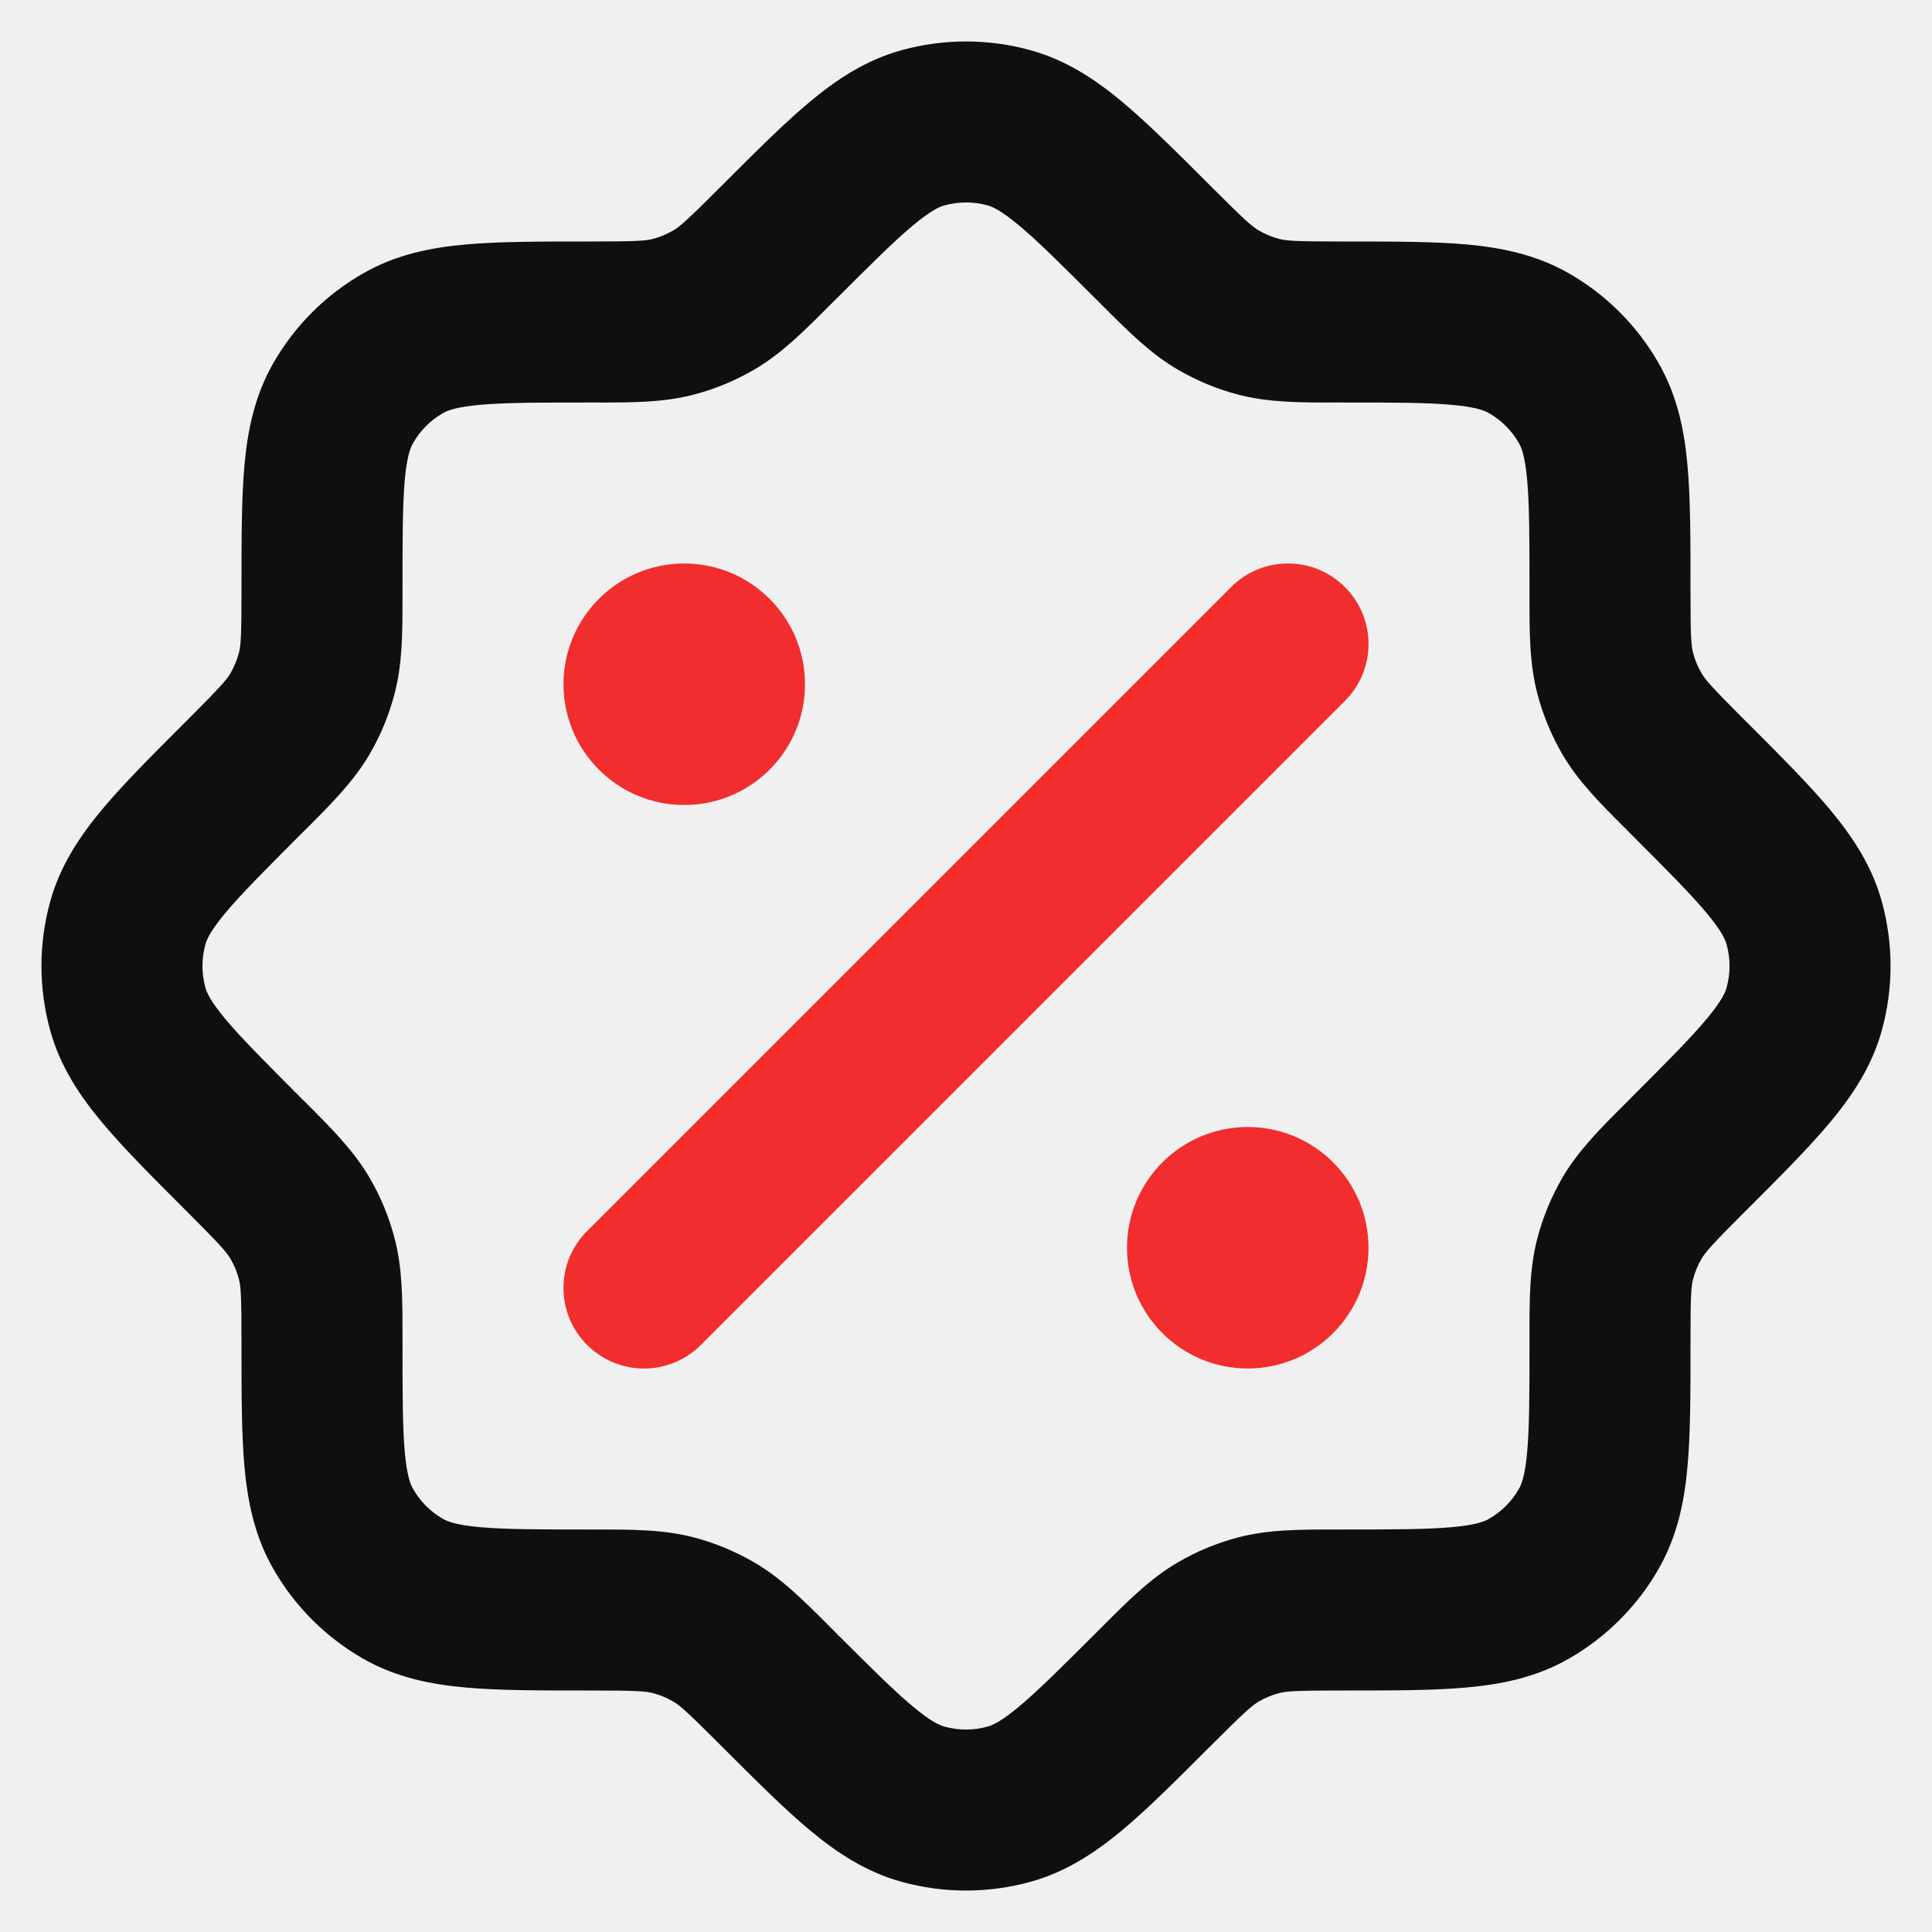
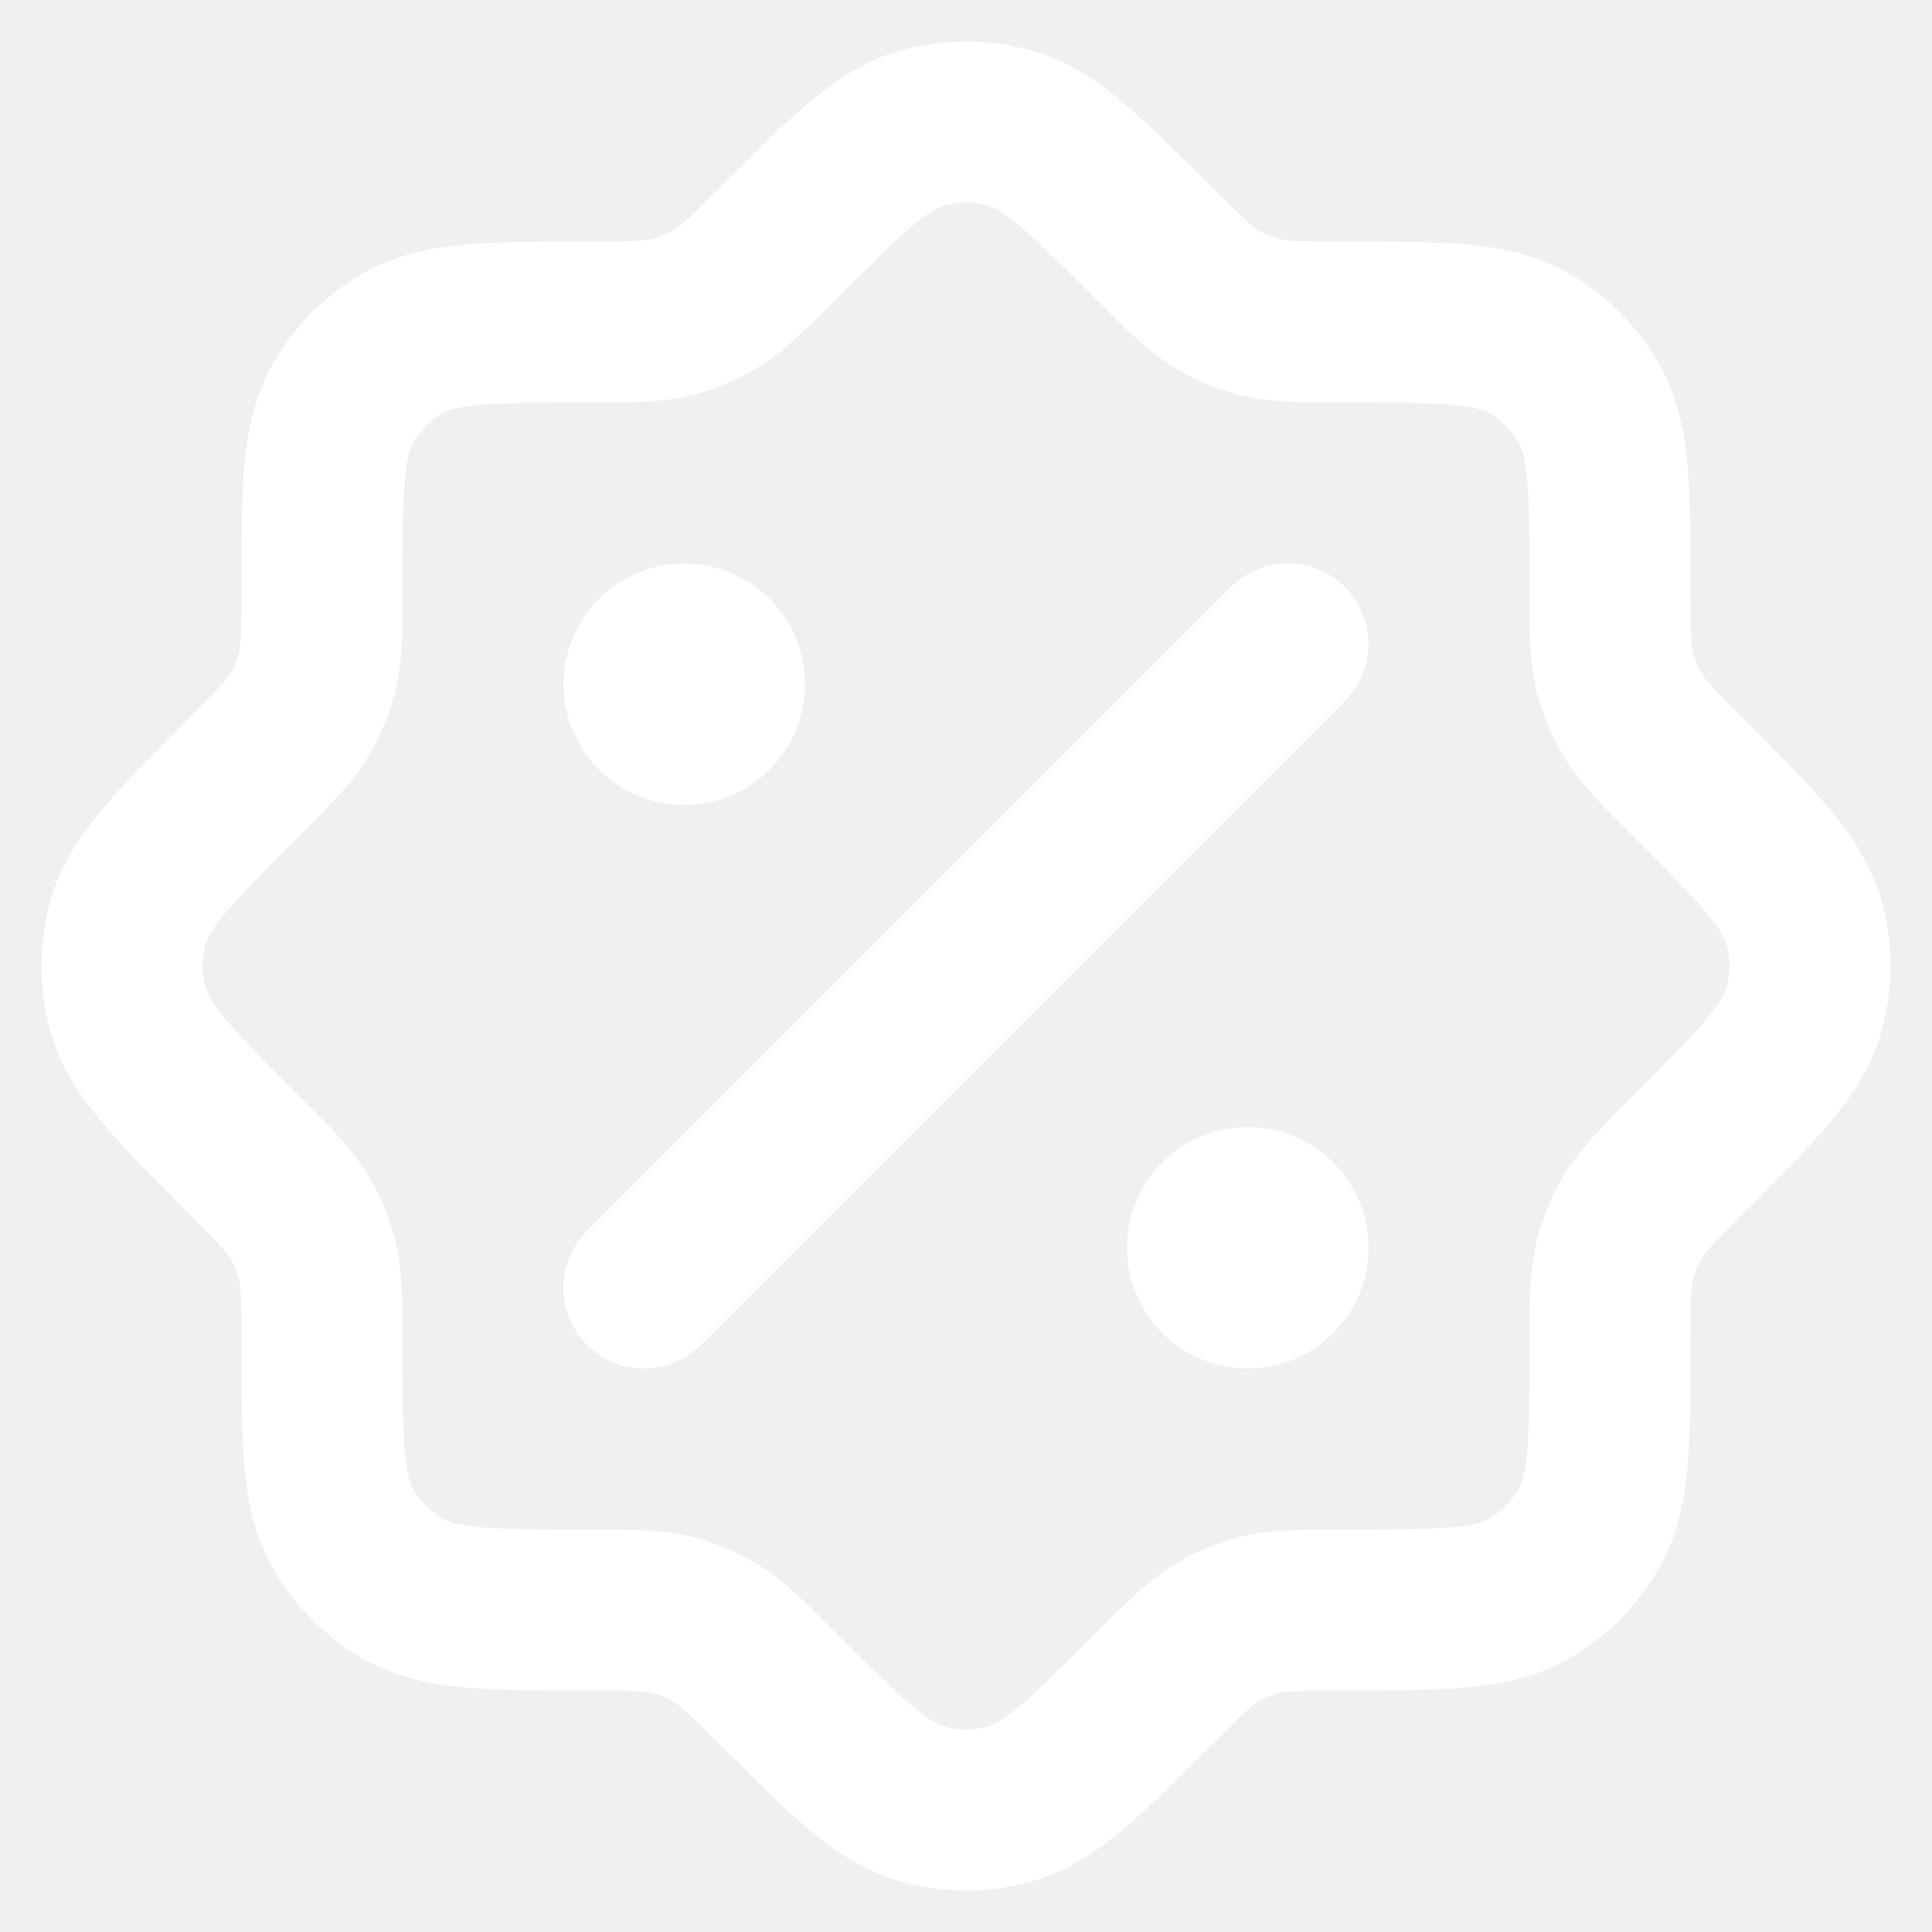
<svg xmlns="http://www.w3.org/2000/svg" width="24" height="24" viewBox="0 0 24 24" fill="none">
-   <path fill-rule="evenodd" clip-rule="evenodd" d="M11.201 0.623C11.724 0.479 12.276 0.479 12.799 0.623C13.248 0.747 13.611 0.99 13.944 1.268C14.259 1.532 14.612 1.884 15.02 2.292L15.05 2.322C15.466 2.738 15.553 2.814 15.639 2.864C15.716 2.909 15.8 2.944 15.887 2.967C15.983 2.992 16.098 3 16.686 3L16.729 3C17.306 3 17.804 3 18.213 3.036C18.646 3.075 19.074 3.161 19.48 3.39C19.951 3.658 20.342 4.048 20.609 4.52C20.839 4.925 20.925 5.354 20.963 5.786C21 6.195 21 6.694 21 7.271V7.314C21 7.901 21.007 8.016 21.033 8.113C21.056 8.2 21.09 8.283 21.136 8.361C21.186 8.447 21.262 8.534 21.677 8.95L21.707 8.979C22.116 9.388 22.468 9.74 22.732 10.056C23.01 10.389 23.253 10.752 23.377 11.201C23.521 11.724 23.521 12.276 23.377 12.799C23.253 13.248 23.01 13.611 22.732 13.944C22.468 14.26 22.116 14.612 21.707 15.021L21.677 15.05C21.262 15.466 21.186 15.553 21.136 15.639C21.09 15.717 21.056 15.8 21.033 15.887C21.007 15.983 21 16.099 21 16.686V16.729C21 17.306 21 17.805 20.963 18.214C20.925 18.646 20.839 19.075 20.609 19.48C20.342 19.952 19.951 20.342 19.48 20.61C19.074 20.839 18.646 20.925 18.213 20.963C17.804 21 17.306 21 16.729 21H16.686C16.098 21 15.983 21.008 15.887 21.033C15.8 21.056 15.716 21.091 15.639 21.136C15.553 21.186 15.466 21.262 15.05 21.678L15.02 21.707C14.612 22.116 14.259 22.468 13.944 22.732C13.611 23.01 13.248 23.253 12.799 23.377C12.276 23.521 11.724 23.521 11.201 23.377C10.752 23.253 10.389 23.01 10.056 22.732C9.74 22.468 9.388 22.116 8.98 21.708L8.95 21.678C8.534 21.262 8.447 21.186 8.361 21.136C8.283 21.091 8.2 21.056 8.113 21.033C8.017 21.008 7.902 21 7.314 21H7.271C6.694 21 6.195 21 5.786 20.963C5.353 20.925 4.925 20.839 4.52 20.61C4.048 20.342 3.658 19.952 3.39 19.48C3.16 19.075 3.075 18.646 3.036 18.214C3 17.805 3 17.306 3 16.728L3 16.686C3 16.098 2.992 15.983 2.967 15.887C2.944 15.8 2.909 15.716 2.864 15.639C2.814 15.553 2.738 15.466 2.322 15.05L2.292 15.02C1.884 14.612 1.531 14.259 1.268 13.944C0.99 13.611 0.747 13.248 0.623 12.799C0.479 12.276 0.479 11.724 0.623 11.201C0.747 10.752 0.99 10.389 1.268 10.056C1.531 9.74 1.884 9.388 2.292 8.98L2.322 8.95C2.738 8.534 2.814 8.447 2.864 8.361C2.909 8.284 2.944 8.2 2.967 8.113C2.992 8.017 3 7.902 3 7.314L3 7.272C3 6.694 3 6.196 3.036 5.786C3.075 5.354 3.16 4.925 3.39 4.52C3.658 4.048 4.048 3.658 4.52 3.391C4.925 3.161 5.353 3.075 5.786 3.037C6.195 3 6.694 3 7.271 3L7.314 3C7.902 3 8.017 2.992 8.113 2.967C8.2 2.944 8.283 2.909 8.361 2.864C8.447 2.814 8.534 2.738 8.95 2.322L8.98 2.292C9.388 1.884 9.74 1.532 10.056 1.268C10.389 0.99 10.752 0.747 11.201 0.623ZM12.266 2.551C12.092 2.503 11.908 2.503 11.734 2.551C11.674 2.567 11.566 2.612 11.338 2.803C11.1 3.002 10.811 3.29 10.364 3.737C10.342 3.758 10.321 3.78 10.299 3.801C9.985 4.116 9.707 4.395 9.368 4.592C9.135 4.728 8.884 4.832 8.623 4.901C8.243 5.001 7.85 5.001 7.405 5C7.375 5 7.344 5 7.314 5C6.682 5 6.273 5.001 5.964 5.029C5.668 5.055 5.56 5.1 5.506 5.13C5.349 5.219 5.219 5.349 5.13 5.507C5.099 5.56 5.055 5.668 5.028 5.964C5.001 6.274 5 6.682 5 7.314C5 7.345 5 7.375 5 7.405C5 7.851 5.001 8.244 4.9 8.623C4.832 8.884 4.728 9.135 4.592 9.368C4.394 9.707 4.116 9.985 3.801 10.3C3.779 10.321 3.758 10.342 3.736 10.364C3.29 10.811 3.002 11.1 2.802 11.338C2.612 11.566 2.567 11.674 2.551 11.734C2.503 11.908 2.503 12.092 2.551 12.266C2.567 12.326 2.612 12.434 2.802 12.662C3.002 12.9 3.29 13.189 3.736 13.636C3.758 13.658 3.779 13.679 3.801 13.7C4.116 14.015 4.394 14.293 4.592 14.632C4.728 14.865 4.832 15.116 4.9 15.377C5.001 15.756 5 16.149 5 16.595C5 16.625 5 16.655 5 16.686C5 17.318 5.001 17.726 5.028 18.036C5.055 18.332 5.099 18.44 5.13 18.493C5.219 18.651 5.349 18.781 5.506 18.87C5.56 18.9 5.668 18.945 5.964 18.971C6.273 18.999 6.682 19 7.314 19C7.344 19 7.375 19 7.405 19C7.85 19 8.243 18.999 8.623 19.099C8.884 19.168 9.135 19.272 9.368 19.408C9.707 19.605 9.985 19.884 10.3 20.199C10.321 20.22 10.342 20.242 10.364 20.264C10.811 20.71 11.1 20.998 11.338 21.197C11.566 21.388 11.674 21.433 11.734 21.449C11.908 21.497 12.092 21.497 12.266 21.449C12.326 21.433 12.434 21.388 12.662 21.197C12.9 20.998 13.189 20.71 13.636 20.263C13.658 20.242 13.679 20.22 13.7 20.199C14.015 19.884 14.293 19.605 14.632 19.408C14.865 19.272 15.116 19.168 15.377 19.099C15.757 18.999 16.149 19 16.595 19C16.625 19 16.655 19 16.686 19C17.318 19 17.726 18.999 18.035 18.971C18.331 18.945 18.439 18.9 18.493 18.87C18.65 18.781 18.78 18.651 18.87 18.493C18.9 18.439 18.945 18.332 18.971 18.036C18.999 17.726 19 17.318 19 16.686C19 16.656 19 16.625 19 16.595C18.999 16.15 18.999 15.757 19.099 15.377C19.168 15.116 19.272 14.866 19.407 14.632C19.605 14.293 19.883 14.015 20.199 13.701C20.22 13.679 20.241 13.658 20.263 13.636C20.71 13.189 20.998 12.9 21.197 12.662C21.388 12.434 21.433 12.326 21.449 12.266C21.497 12.092 21.497 11.908 21.449 11.734C21.433 11.674 21.388 11.566 21.197 11.338C20.998 11.1 20.71 10.811 20.263 10.364C20.241 10.342 20.22 10.321 20.199 10.299C19.883 9.985 19.605 9.707 19.407 9.368C19.272 9.134 19.168 8.884 19.099 8.623C18.999 8.243 18.999 7.85 19 7.405C19 7.375 19 7.344 19 7.314C19 6.682 18.999 6.274 18.971 5.964C18.945 5.668 18.9 5.56 18.87 5.507C18.78 5.349 18.65 5.219 18.493 5.13C18.439 5.1 18.331 5.055 18.035 5.029C17.726 5.001 17.318 5 16.686 5C16.655 5 16.625 5 16.595 5C16.149 5.001 15.757 5.001 15.377 4.901C15.116 4.832 14.865 4.728 14.632 4.592C14.293 4.395 14.015 4.116 13.7 3.801C13.679 3.78 13.658 3.758 13.636 3.737C13.189 3.29 12.9 3.002 12.662 2.803C12.434 2.612 12.326 2.567 12.266 2.551Z" fill="#0F0F0F" />
-   <path d="M16.707 7.293C17.098 7.683 17.098 8.317 16.707 8.707L8.707 16.707C8.317 17.098 7.683 17.098 7.293 16.707C6.902 16.317 6.902 15.683 7.293 15.293L15.293 7.293C15.683 6.902 16.317 6.902 16.707 7.293Z" fill="#f12d2d" />
-   <path d="M10 8.5C10 9.328 9.328 10 8.5 10C7.672 10 7 9.328 7 8.5C7 7.672 7.672 7 8.5 7C9.328 7 10 7.672 10 8.5Z" fill="#f12d2d" />
-   <path d="M15.5 17C16.328 17 17 16.328 17 15.5C17 14.672 16.328 14 15.5 14C14.672 14 14 14.672 14 15.5C14 16.328 14.672 17 15.5 17Z" fill="#f12d2d" />
+   <path fill-rule="evenodd" clip-rule="evenodd" d="M11.201 0.623C11.724 0.479 12.276 0.479 12.799 0.623C13.248 0.747 13.611 0.99 13.944 1.268C14.259 1.532 14.612 1.884 15.02 2.292L15.05 2.322C15.466 2.738 15.553 2.814 15.639 2.864C15.716 2.909 15.8 2.944 15.887 2.967C15.983 2.992 16.098 3 16.686 3L16.729 3C17.306 3 17.804 3 18.213 3.036C18.646 3.075 19.074 3.161 19.48 3.39C19.951 3.658 20.342 4.048 20.609 4.52C20.839 4.925 20.925 5.354 20.963 5.786C21 6.195 21 6.694 21 7.271V7.314C21 7.901 21.007 8.016 21.033 8.113C21.056 8.2 21.09 8.283 21.136 8.361C21.186 8.447 21.262 8.534 21.677 8.95L21.707 8.979C22.116 9.388 22.468 9.74 22.732 10.056C23.01 10.389 23.253 10.752 23.377 11.201C23.521 11.724 23.521 12.276 23.377 12.799C23.253 13.248 23.01 13.611 22.732 13.944C22.468 14.26 22.116 14.612 21.707 15.021L21.677 15.05C21.262 15.466 21.186 15.553 21.136 15.639C21.09 15.717 21.056 15.8 21.033 15.887C21.007 15.983 21 16.099 21 16.686V16.729C21 17.306 21 17.805 20.963 18.214C20.925 18.646 20.839 19.075 20.609 19.48C20.342 19.952 19.951 20.342 19.48 20.61C19.074 20.839 18.646 20.925 18.213 20.963C17.804 21 17.306 21 16.729 21H16.686C16.098 21 15.983 21.008 15.887 21.033C15.8 21.056 15.716 21.091 15.639 21.136C15.553 21.186 15.466 21.262 15.05 21.678L15.02 21.707C14.612 22.116 14.259 22.468 13.944 22.732C13.611 23.01 13.248 23.253 12.799 23.377C12.276 23.521 11.724 23.521 11.201 23.377C10.752 23.253 10.389 23.01 10.056 22.732C9.74 22.468 9.388 22.116 8.98 21.708L8.95 21.678C8.534 21.262 8.447 21.186 8.361 21.136C8.283 21.091 8.2 21.056 8.113 21.033C8.017 21.008 7.902 21 7.314 21H7.271C6.694 21 6.195 21 5.786 20.963C5.353 20.925 4.925 20.839 4.52 20.61C4.048 20.342 3.658 19.952 3.39 19.48C3.16 19.075 3.075 18.646 3.036 18.214C3 17.805 3 17.306 3 16.728L3 16.686C3 16.098 2.992 15.983 2.967 15.887C2.944 15.8 2.909 15.716 2.864 15.639C2.814 15.553 2.738 15.466 2.322 15.05L2.292 15.02C1.884 14.612 1.531 14.259 1.268 13.944C0.99 13.611 0.747 13.248 0.623 12.799C0.479 12.276 0.479 11.724 0.623 11.201C0.747 10.752 0.99 10.389 1.268 10.056C1.531 9.74 1.884 9.388 2.292 8.98L2.322 8.95C2.738 8.534 2.814 8.447 2.864 8.361C2.909 8.284 2.944 8.2 2.967 8.113C2.992 8.017 3 7.902 3 7.314L3 7.272C3 6.694 3 6.196 3.036 5.786C3.075 5.354 3.16 4.925 3.39 4.52C3.658 4.048 4.048 3.658 4.52 3.391C4.925 3.161 5.353 3.075 5.786 3.037C6.195 3 6.694 3 7.271 3L7.314 3C7.902 3 8.017 2.992 8.113 2.967C8.2 2.944 8.283 2.909 8.361 2.864C8.447 2.814 8.534 2.738 8.95 2.322L8.98 2.292C9.388 1.884 9.74 1.532 10.056 1.268C10.389 0.99 10.752 0.747 11.201 0.623ZM12.266 2.551C12.092 2.503 11.908 2.503 11.734 2.551C11.674 2.567 11.566 2.612 11.338 2.803C11.1 3.002 10.811 3.29 10.364 3.737C10.342 3.758 10.321 3.78 10.299 3.801C9.985 4.116 9.707 4.395 9.368 4.592C9.135 4.728 8.884 4.832 8.623 4.901C8.243 5.001 7.85 5.001 7.405 5C7.375 5 7.344 5 7.314 5C6.682 5 6.273 5.001 5.964 5.029C5.668 5.055 5.56 5.1 5.506 5.13C5.349 5.219 5.219 5.349 5.13 5.507C5.099 5.56 5.055 5.668 5.028 5.964C5.001 6.274 5 6.682 5 7.314C5 7.345 5 7.375 5 7.405C5 7.851 5.001 8.244 4.9 8.623C4.832 8.884 4.728 9.135 4.592 9.368C4.394 9.707 4.116 9.985 3.801 10.3C3.779 10.321 3.758 10.342 3.736 10.364C3.29 10.811 3.002 11.1 2.802 11.338C2.612 11.566 2.567 11.674 2.551 11.734C2.503 11.908 2.503 12.092 2.551 12.266C2.567 12.326 2.612 12.434 2.802 12.662C3.002 12.9 3.29 13.189 3.736 13.636C3.758 13.658 3.779 13.679 3.801 13.7C4.116 14.015 4.394 14.293 4.592 14.632C4.728 14.865 4.832 15.116 4.9 15.377C5.001 15.756 5 16.149 5 16.595C5 16.625 5 16.655 5 16.686C5 17.318 5.001 17.726 5.028 18.036C5.055 18.332 5.099 18.44 5.13 18.493C5.219 18.651 5.349 18.781 5.506 18.87C5.56 18.9 5.668 18.945 5.964 18.971C6.273 18.999 6.682 19 7.314 19C7.344 19 7.375 19 7.405 19C7.85 19 8.243 18.999 8.623 19.099C8.884 19.168 9.135 19.272 9.368 19.408C9.707 19.605 9.985 19.884 10.3 20.199C10.321 20.22 10.342 20.242 10.364 20.264C10.811 20.71 11.1 20.998 11.338 21.197C11.566 21.388 11.674 21.433 11.734 21.449C11.908 21.497 12.092 21.497 12.266 21.449C12.326 21.433 12.434 21.388 12.662 21.197C12.9 20.998 13.189 20.71 13.636 20.263C13.658 20.242 13.679 20.22 13.7 20.199C14.015 19.884 14.293 19.605 14.632 19.408C14.865 19.272 15.116 19.168 15.377 19.099C15.757 18.999 16.149 19 16.595 19C16.625 19 16.655 19 16.686 19C17.318 19 17.726 18.999 18.035 18.971C18.331 18.945 18.439 18.9 18.493 18.87C18.65 18.781 18.78 18.651 18.87 18.493C18.9 18.439 18.945 18.332 18.971 18.036C18.999 17.726 19 17.318 19 16.686C19 16.656 19 16.625 19 16.595C18.999 16.15 18.999 15.757 19.099 15.377C19.168 15.116 19.272 14.866 19.407 14.632C19.605 14.293 19.883 14.015 20.199 13.701C20.22 13.679 20.241 13.658 20.263 13.636C20.71 13.189 20.998 12.9 21.197 12.662C21.388 12.434 21.433 12.326 21.449 12.266C21.497 12.092 21.497 11.908 21.449 11.734C21.433 11.674 21.388 11.566 21.197 11.338C20.998 11.1 20.71 10.811 20.263 10.364C20.241 10.342 20.22 10.321 20.199 10.299C19.883 9.985 19.605 9.707 19.407 9.368C19.272 9.134 19.168 8.884 19.099 8.623C18.999 8.243 18.999 7.85 19 7.405C19 7.375 19 7.344 19 7.314C19 6.682 18.999 6.274 18.971 5.964C18.945 5.668 18.9 5.56 18.87 5.507C18.78 5.349 18.65 5.219 18.493 5.13C18.439 5.1 18.331 5.055 18.035 5.029C17.726 5.001 17.318 5 16.686 5C16.655 5 16.625 5 16.595 5C16.149 5.001 15.757 5.001 15.377 4.901C15.116 4.832 14.865 4.728 14.632 4.592C14.293 4.395 14.015 4.116 13.7 3.801C13.679 3.78 13.658 3.758 13.636 3.737C13.189 3.29 12.9 3.002 12.662 2.803C12.434 2.612 12.326 2.567 12.266 2.551Z" fill="#fff" />
+   <path d="M16.707 7.293C17.098 7.683 17.098 8.317 16.707 8.707L8.707 16.707C8.317 17.098 7.683 17.098 7.293 16.707C6.902 16.317 6.902 15.683 7.293 15.293L15.293 7.293C15.683 6.902 16.317 6.902 16.707 7.293Z" fill="#fff" />
+   <path d="M10 8.5C10 9.328 9.328 10 8.5 10C7.672 10 7 9.328 7 8.5C7 7.672 7.672 7 8.5 7C9.328 7 10 7.672 10 8.5Z" fill="#fff" />
+   <path d="M15.5 17C16.328 17 17 16.328 17 15.5C17 14.672 16.328 14 15.5 14C14.672 14 14 14.672 14 15.5C14 16.328 14.672 17 15.5 17Z" fill="#fff" />
</svg>
